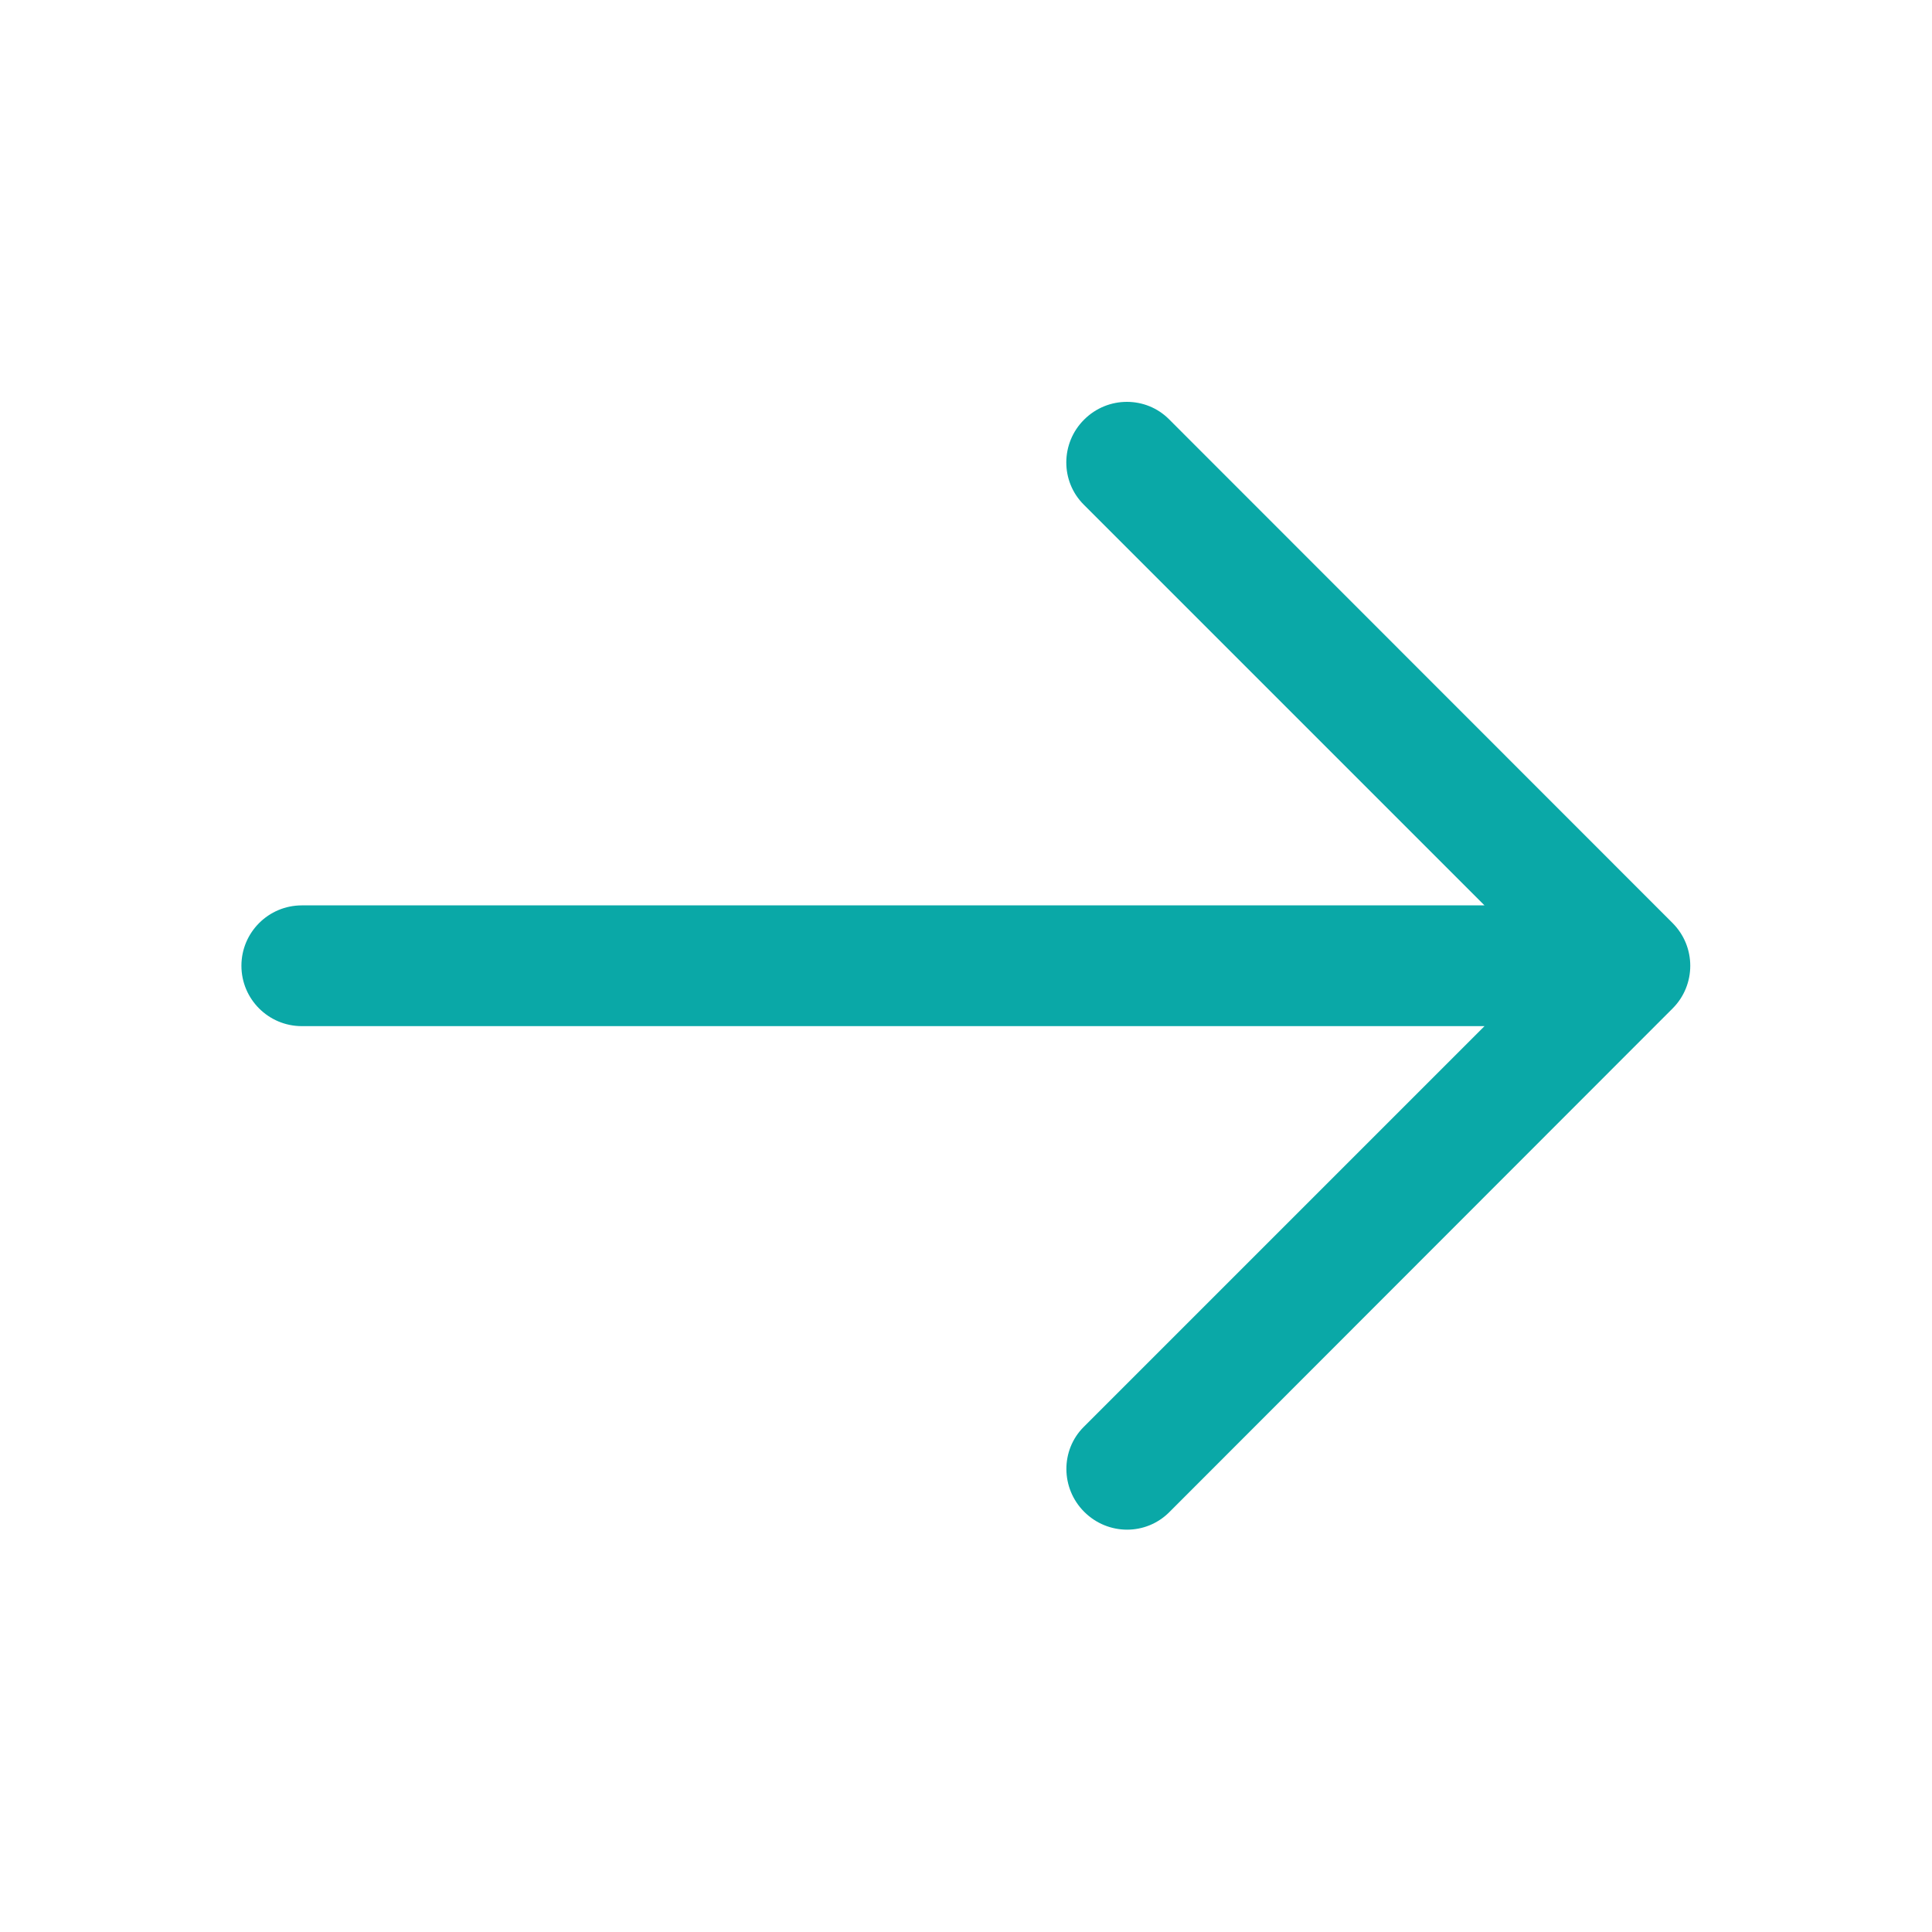
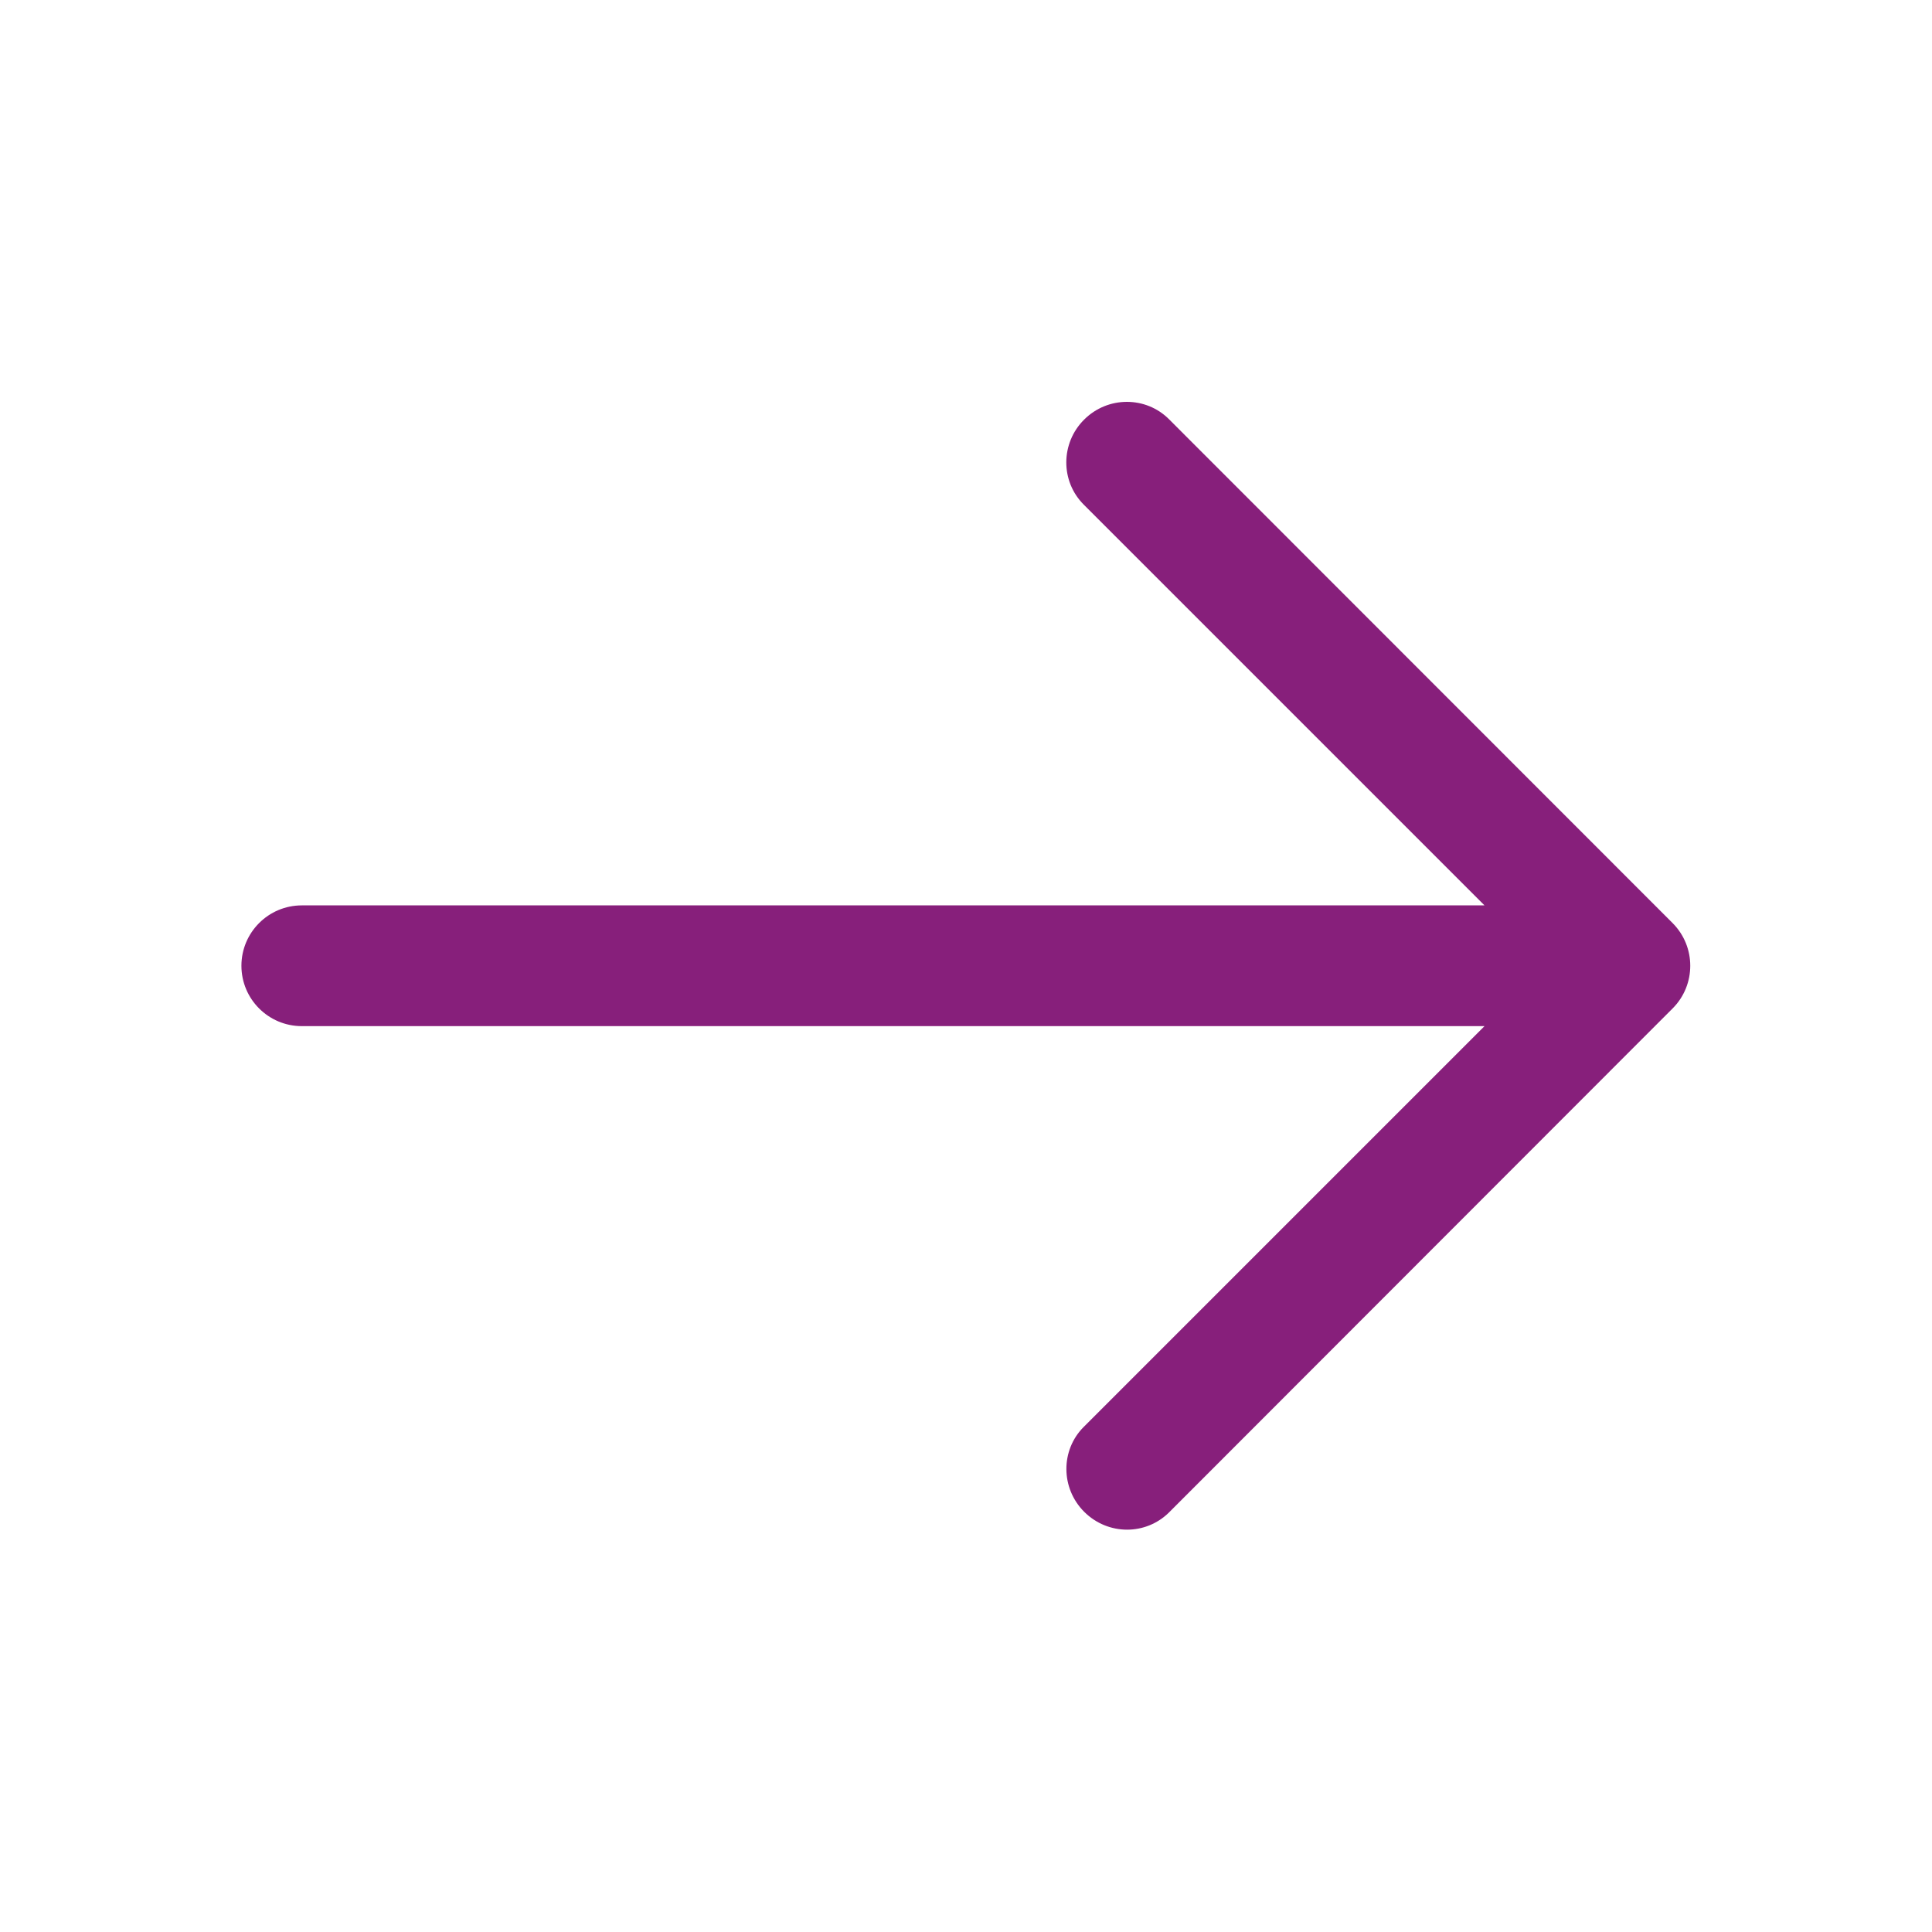
<svg xmlns="http://www.w3.org/2000/svg" clip-rule="evenodd" fill-rule="evenodd" stroke-linejoin="round" stroke-miterlimit="2" viewBox="0 0 24 24">
-   <path fill="#0aa8a7" d="m14.523 18.787s4.501-4.505 6.255-6.26c.146-.146.219-.338.219-.53s-.073-.383-.219-.53c-1.753-1.754-6.255-6.258-6.255-6.258-.144-.145-.334-.217-.524-.217-.193 0-.385.074-.532.221-.293.292-.295.766-.004 1.056l4.978 4.978h-14.692c-.414 0-.75.336-.75.75s.336.75.75.75h14.692l-4.979 4.979c-.289.289-.286.762.006 1.054.148.148.341.222.533.222.19 0 .378-.072.522-.215z" fill-rule="nonzero" />
+   <path fill="#871f7b" d="m14.523 18.787s4.501-4.505 6.255-6.26c.146-.146.219-.338.219-.53s-.073-.383-.219-.53c-1.753-1.754-6.255-6.258-6.255-6.258-.144-.145-.334-.217-.524-.217-.193 0-.385.074-.532.221-.293.292-.295.766-.004 1.056l4.978 4.978h-14.692c-.414 0-.75.336-.75.75s.336.75.75.75h14.692l-4.979 4.979c-.289.289-.286.762.006 1.054.148.148.341.222.533.222.19 0 .378-.072.522-.215z" fill-rule="nonzero" />
</svg>
